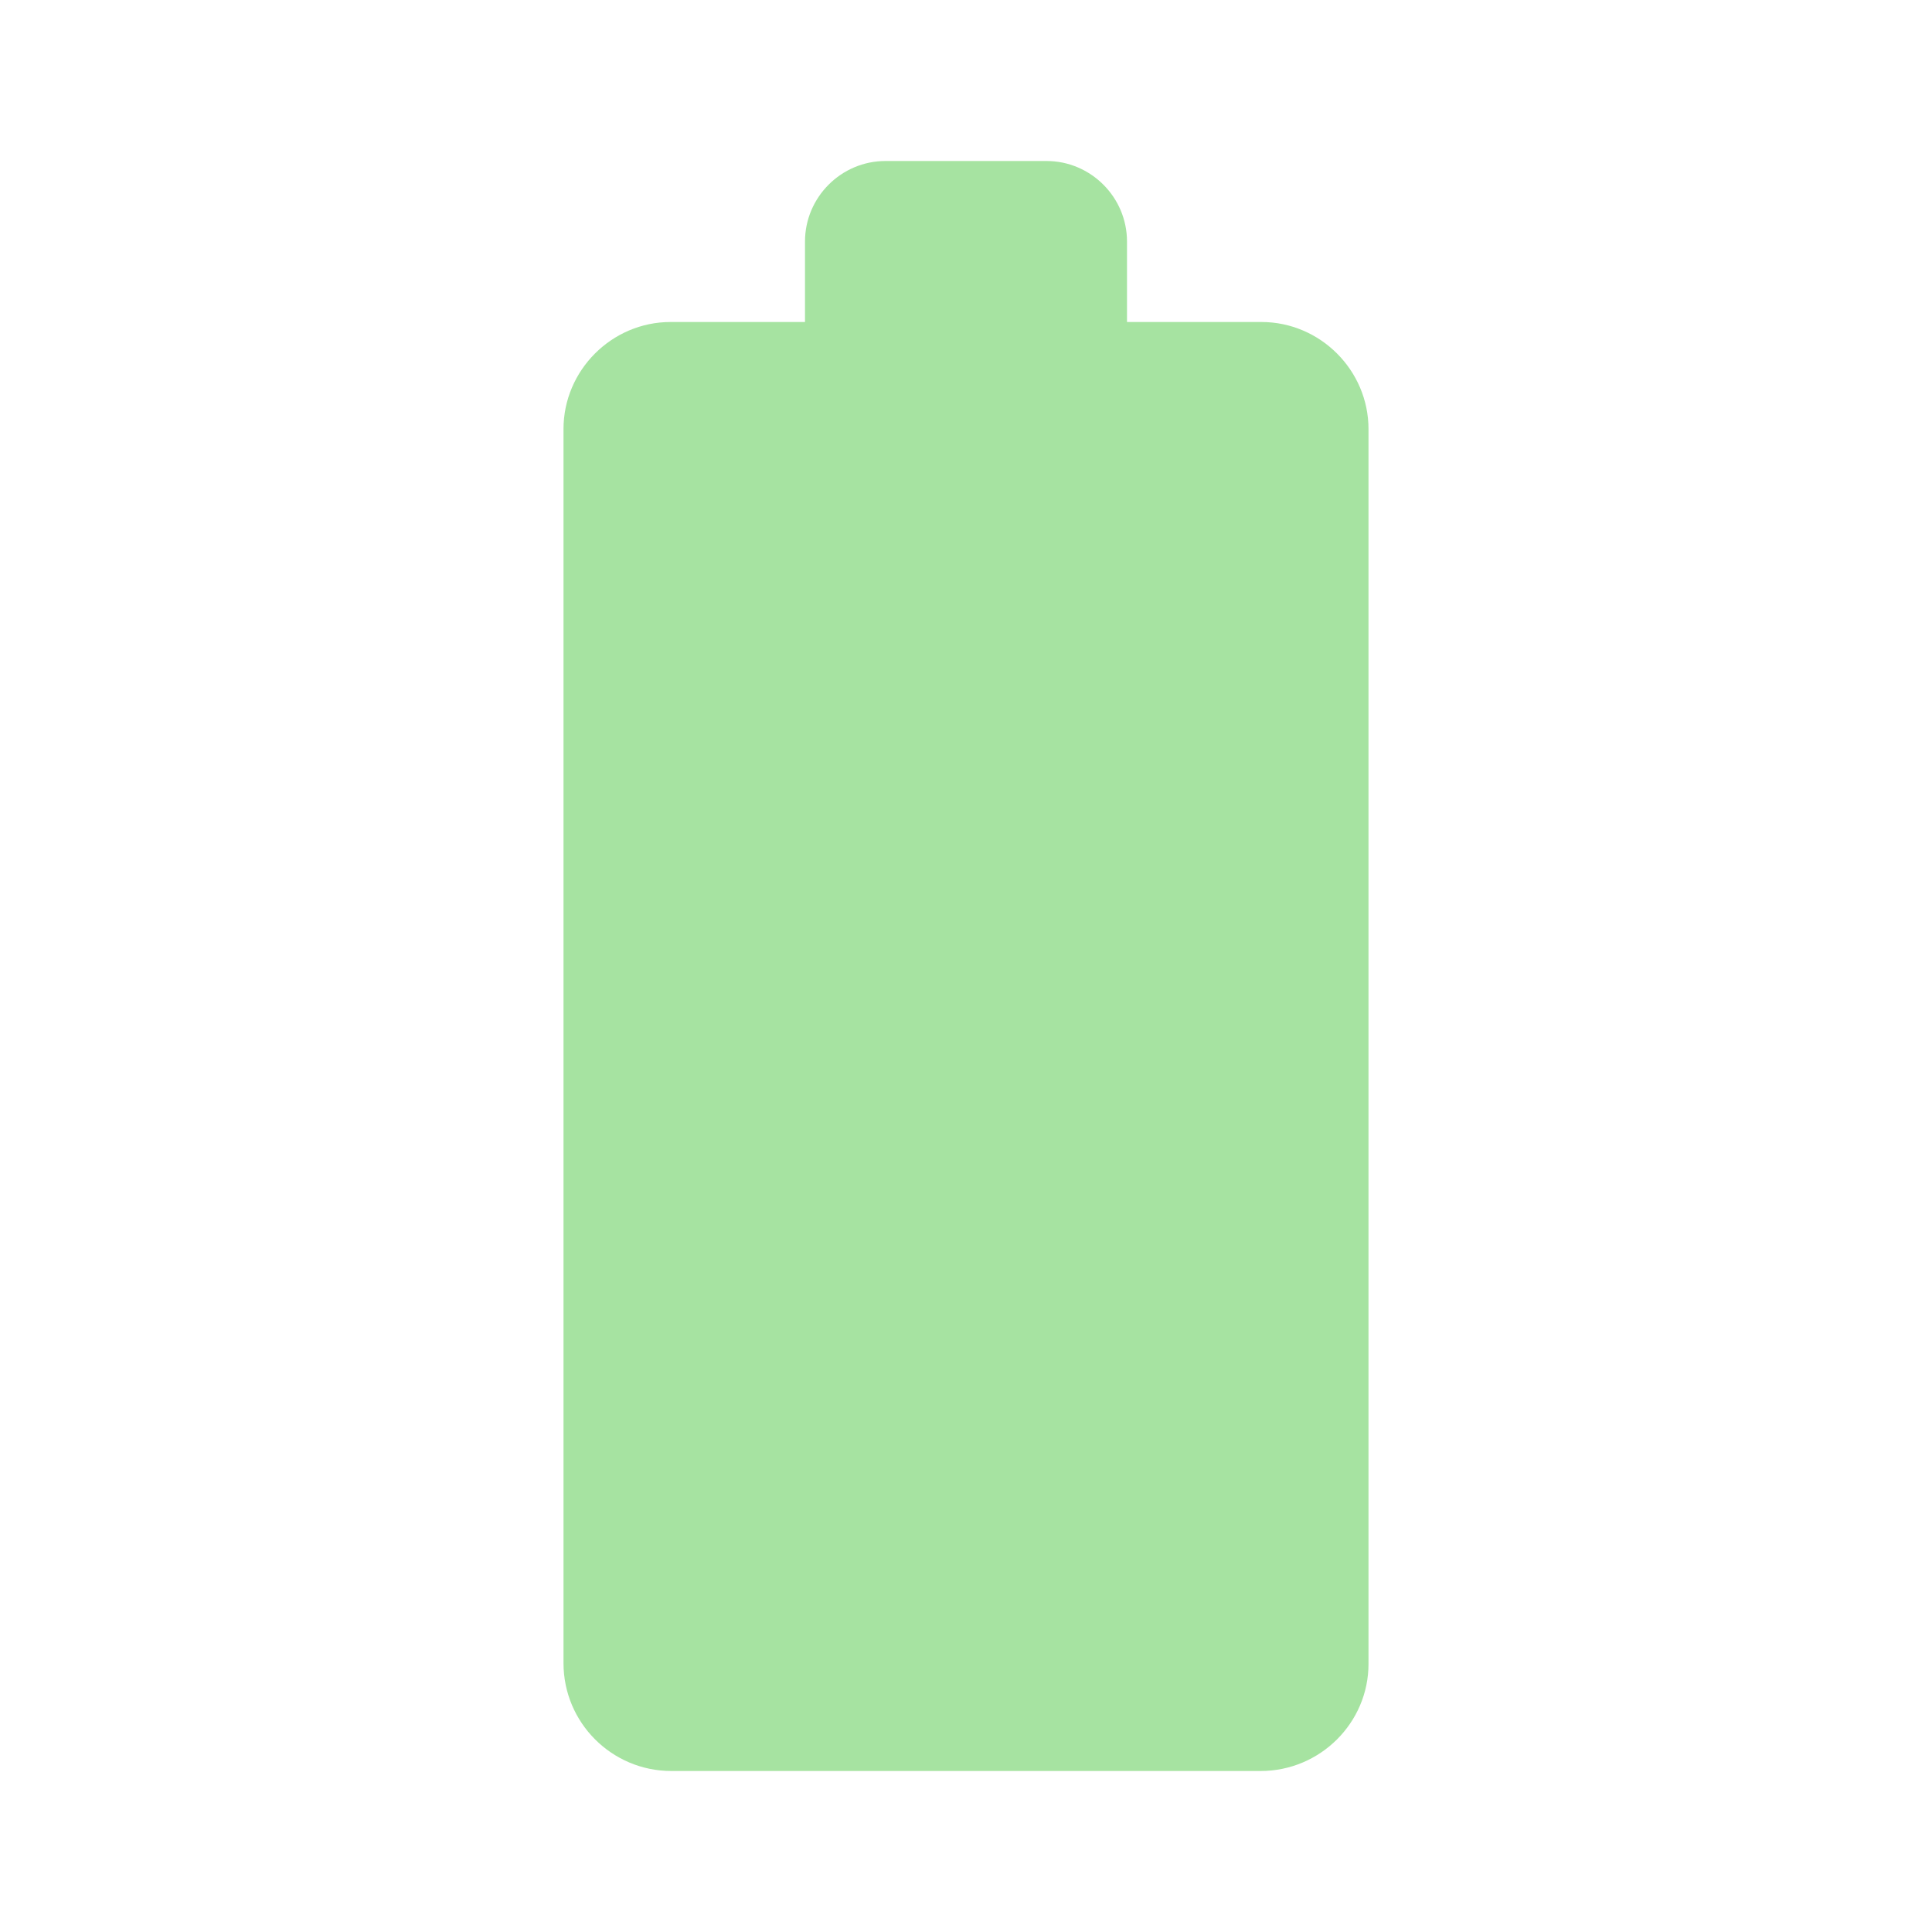
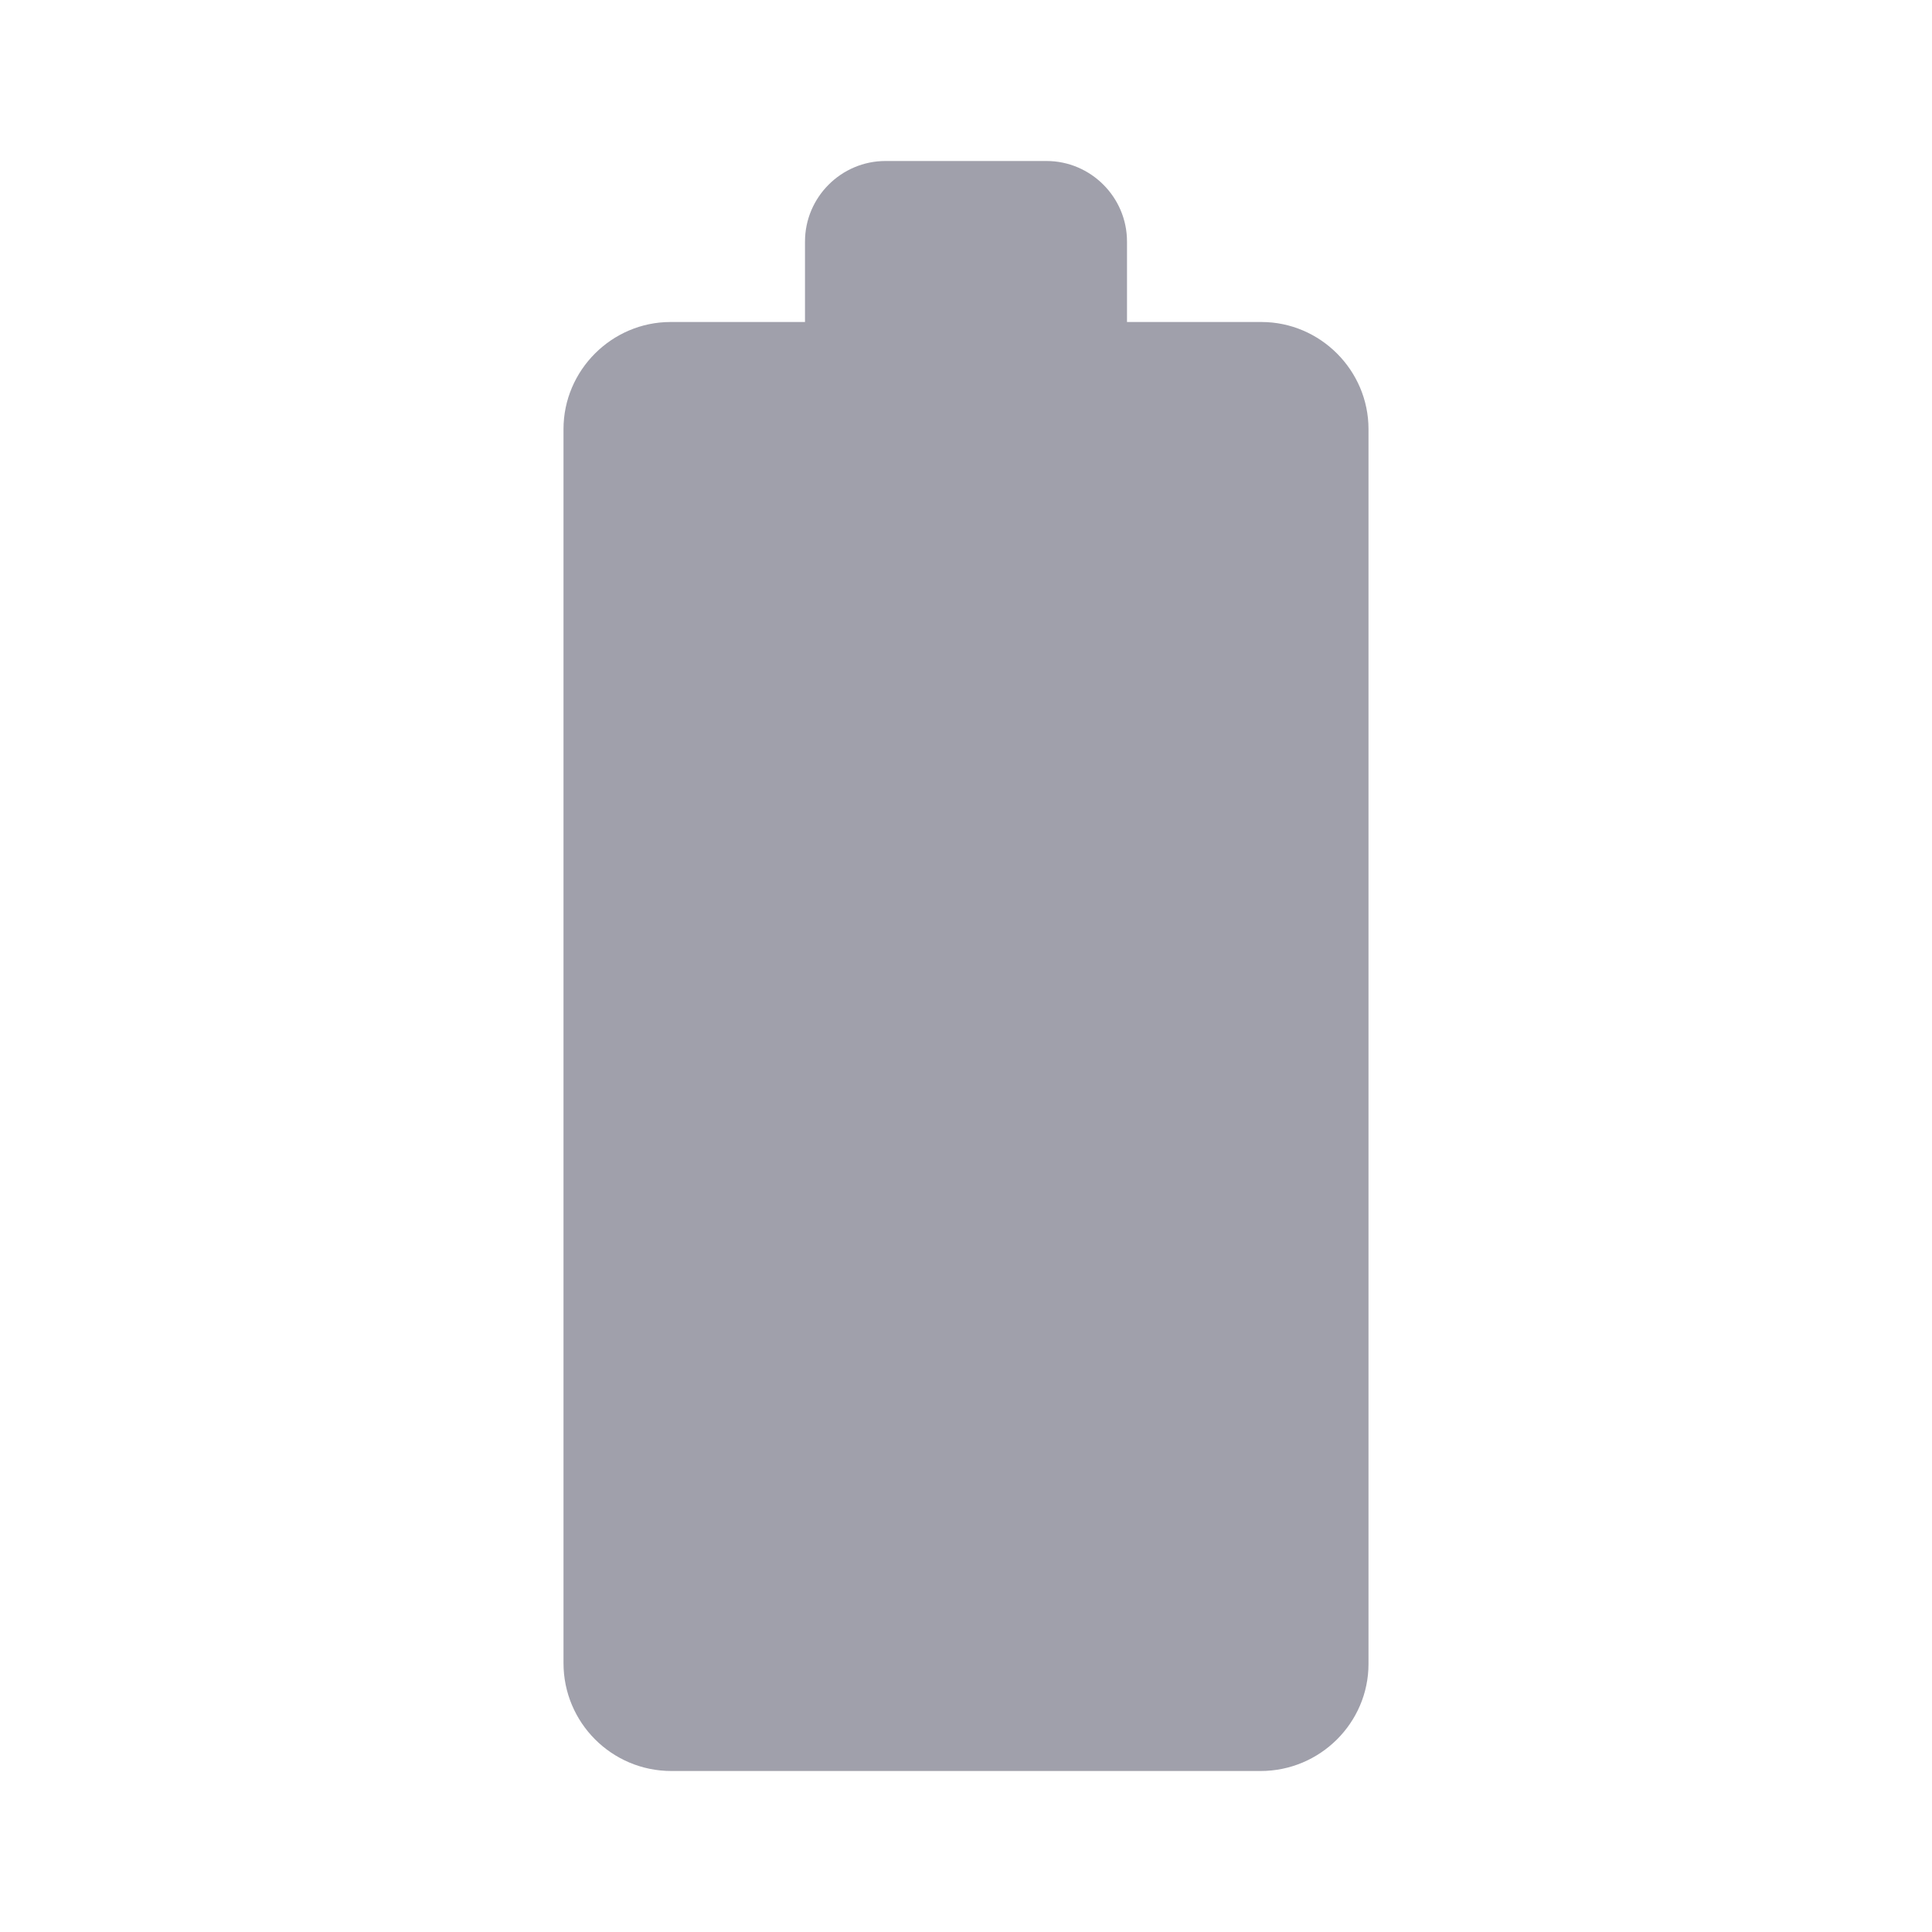
<svg xmlns="http://www.w3.org/2000/svg" width="1em" height="1em" viewBox="0 0 24 24">
-   <path fill="#a6e3a1" d="M15.67 4H14V3c0-.55-.45-1-1-1h-2c-.55 0-1 .45-1 1v1H8.33C7.6 4 7 4.6 7 5.33v15.33C7 21.4 7.6 22 8.34 22h7.32c.74 0 1.34-.6 1.34-1.33V5.33C17 4.6 16.4 4 15.67 4" />
+   <path fill="#A0A0AB" d="M15.67 4H14V3c0-.55-.45-1-1-1h-2c-.55 0-1 .45-1 1v1H8.33C7.6 4 7 4.6 7 5.33v15.33C7 21.4 7.6 22 8.34 22h7.32c.74 0 1.34-.6 1.34-1.33V5.33C17 4.6 16.4 4 15.67 4" />
</svg>
